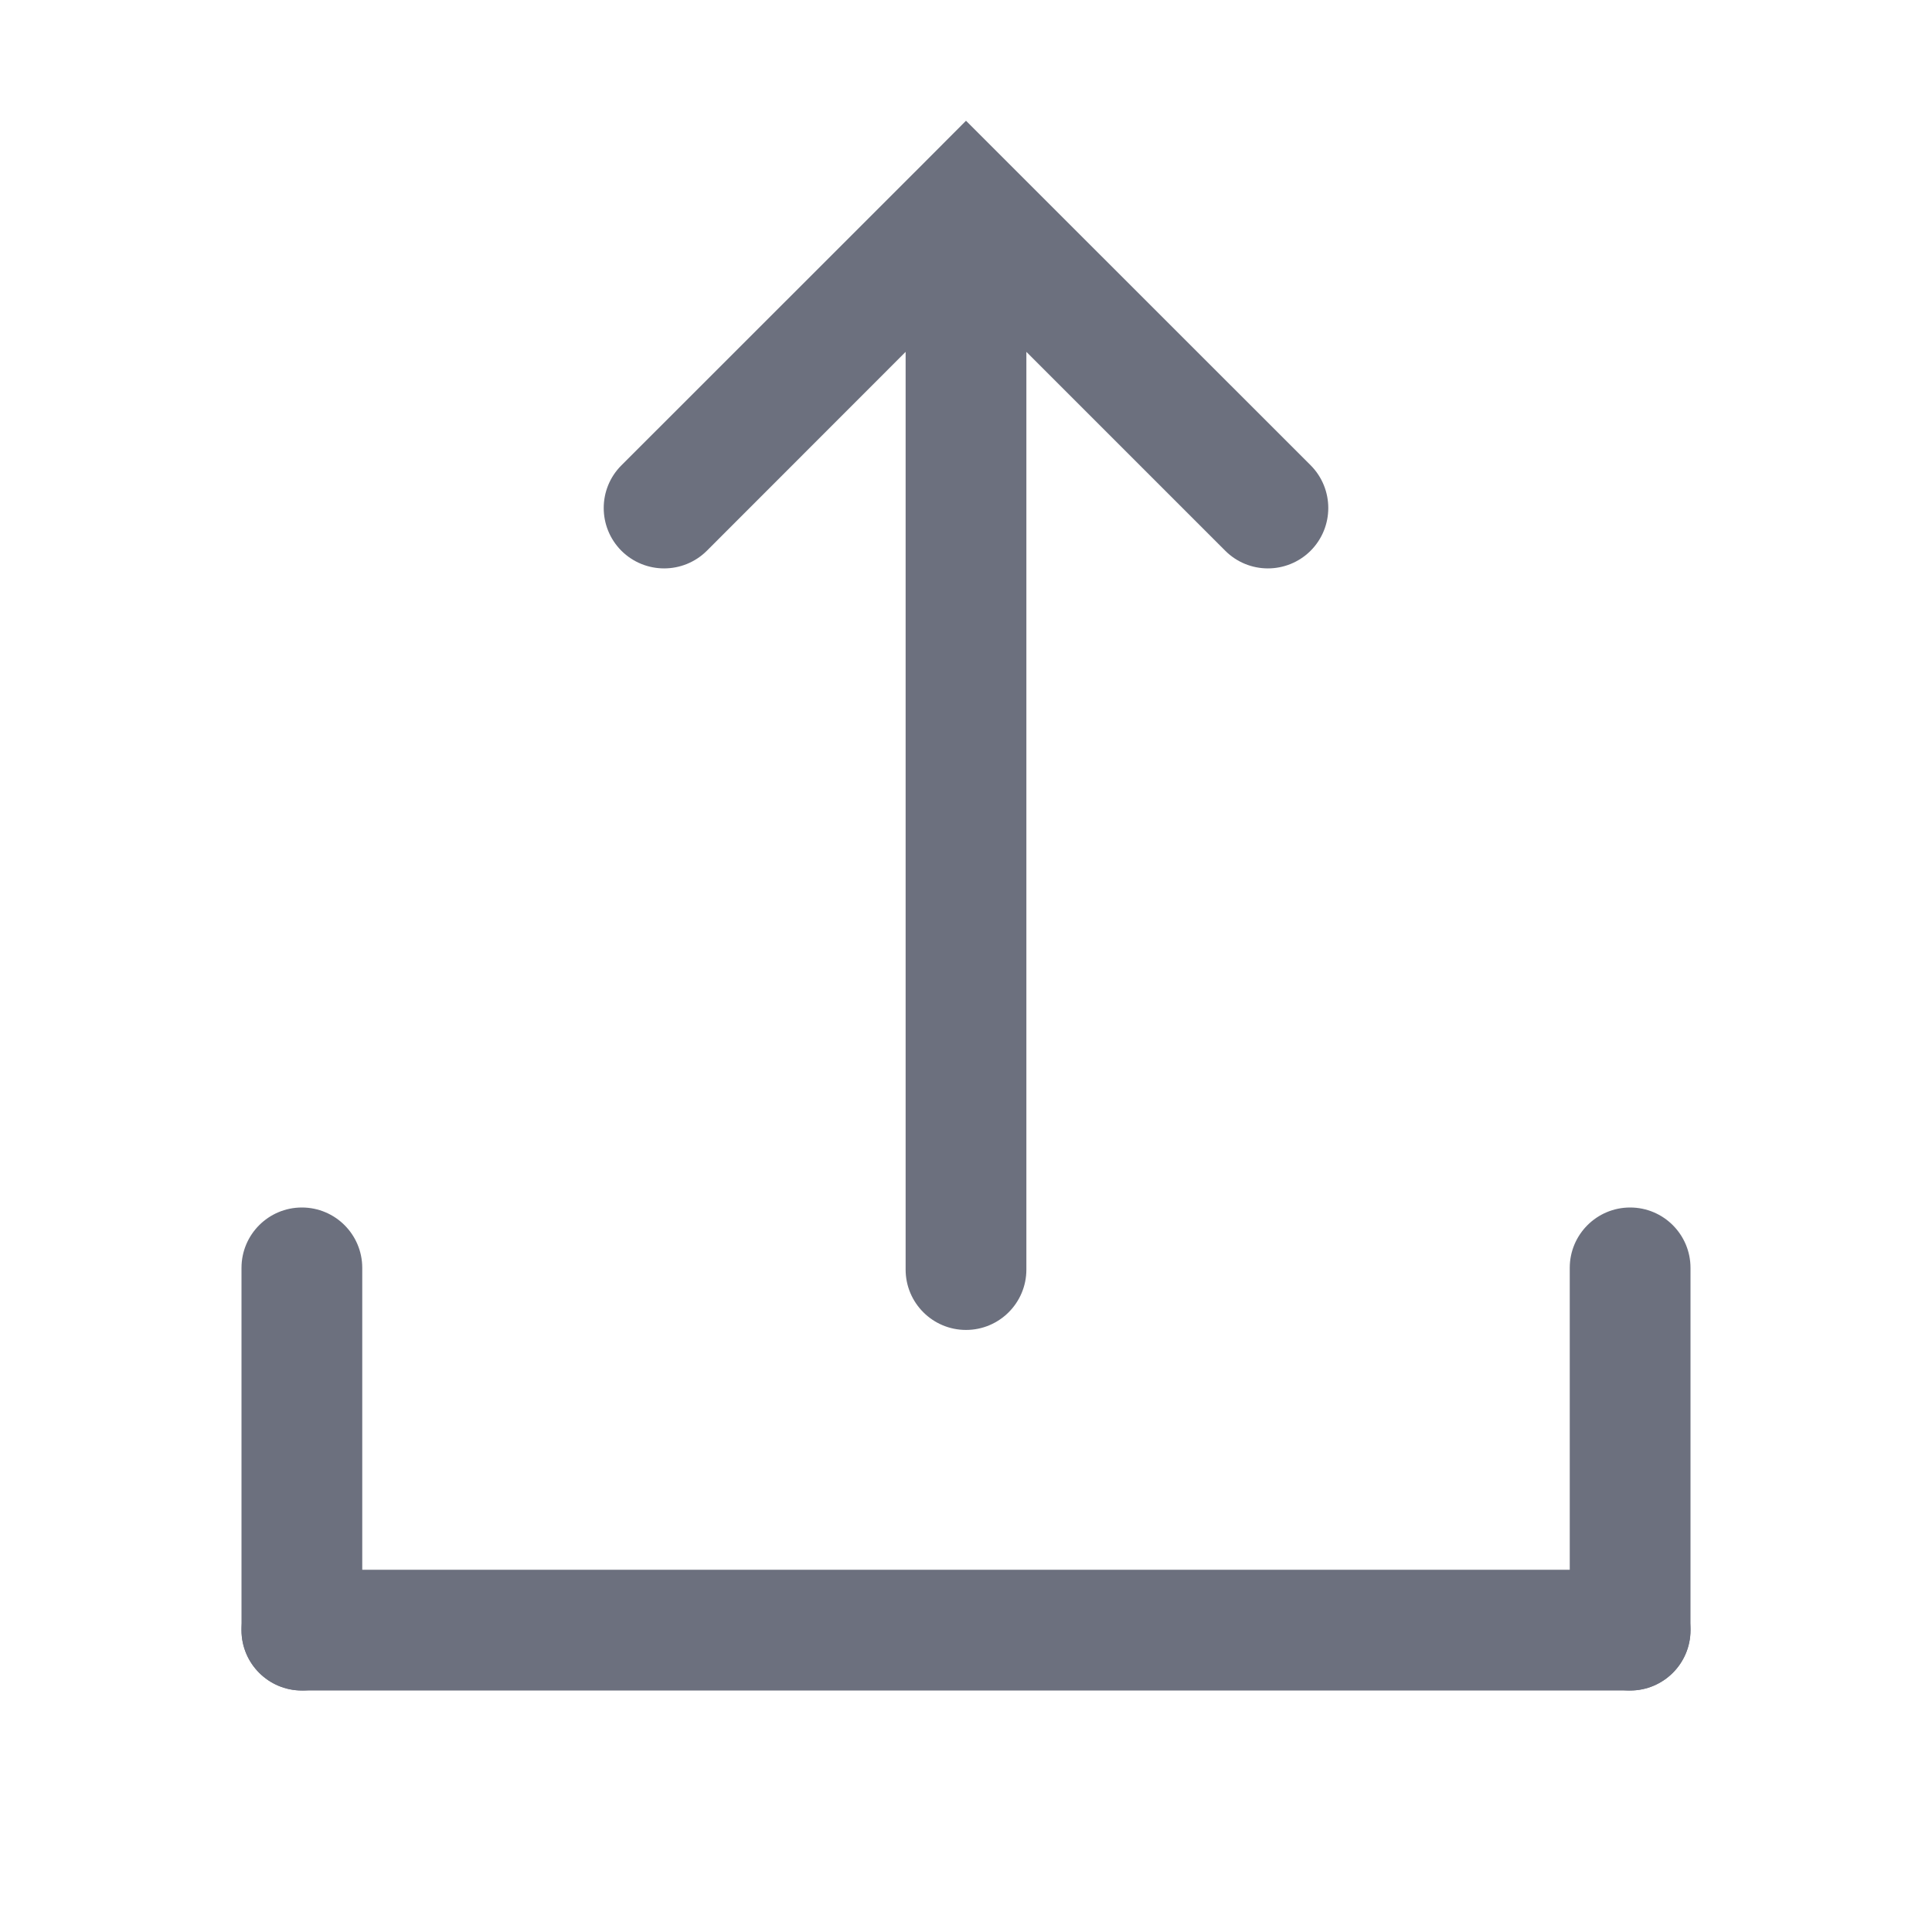
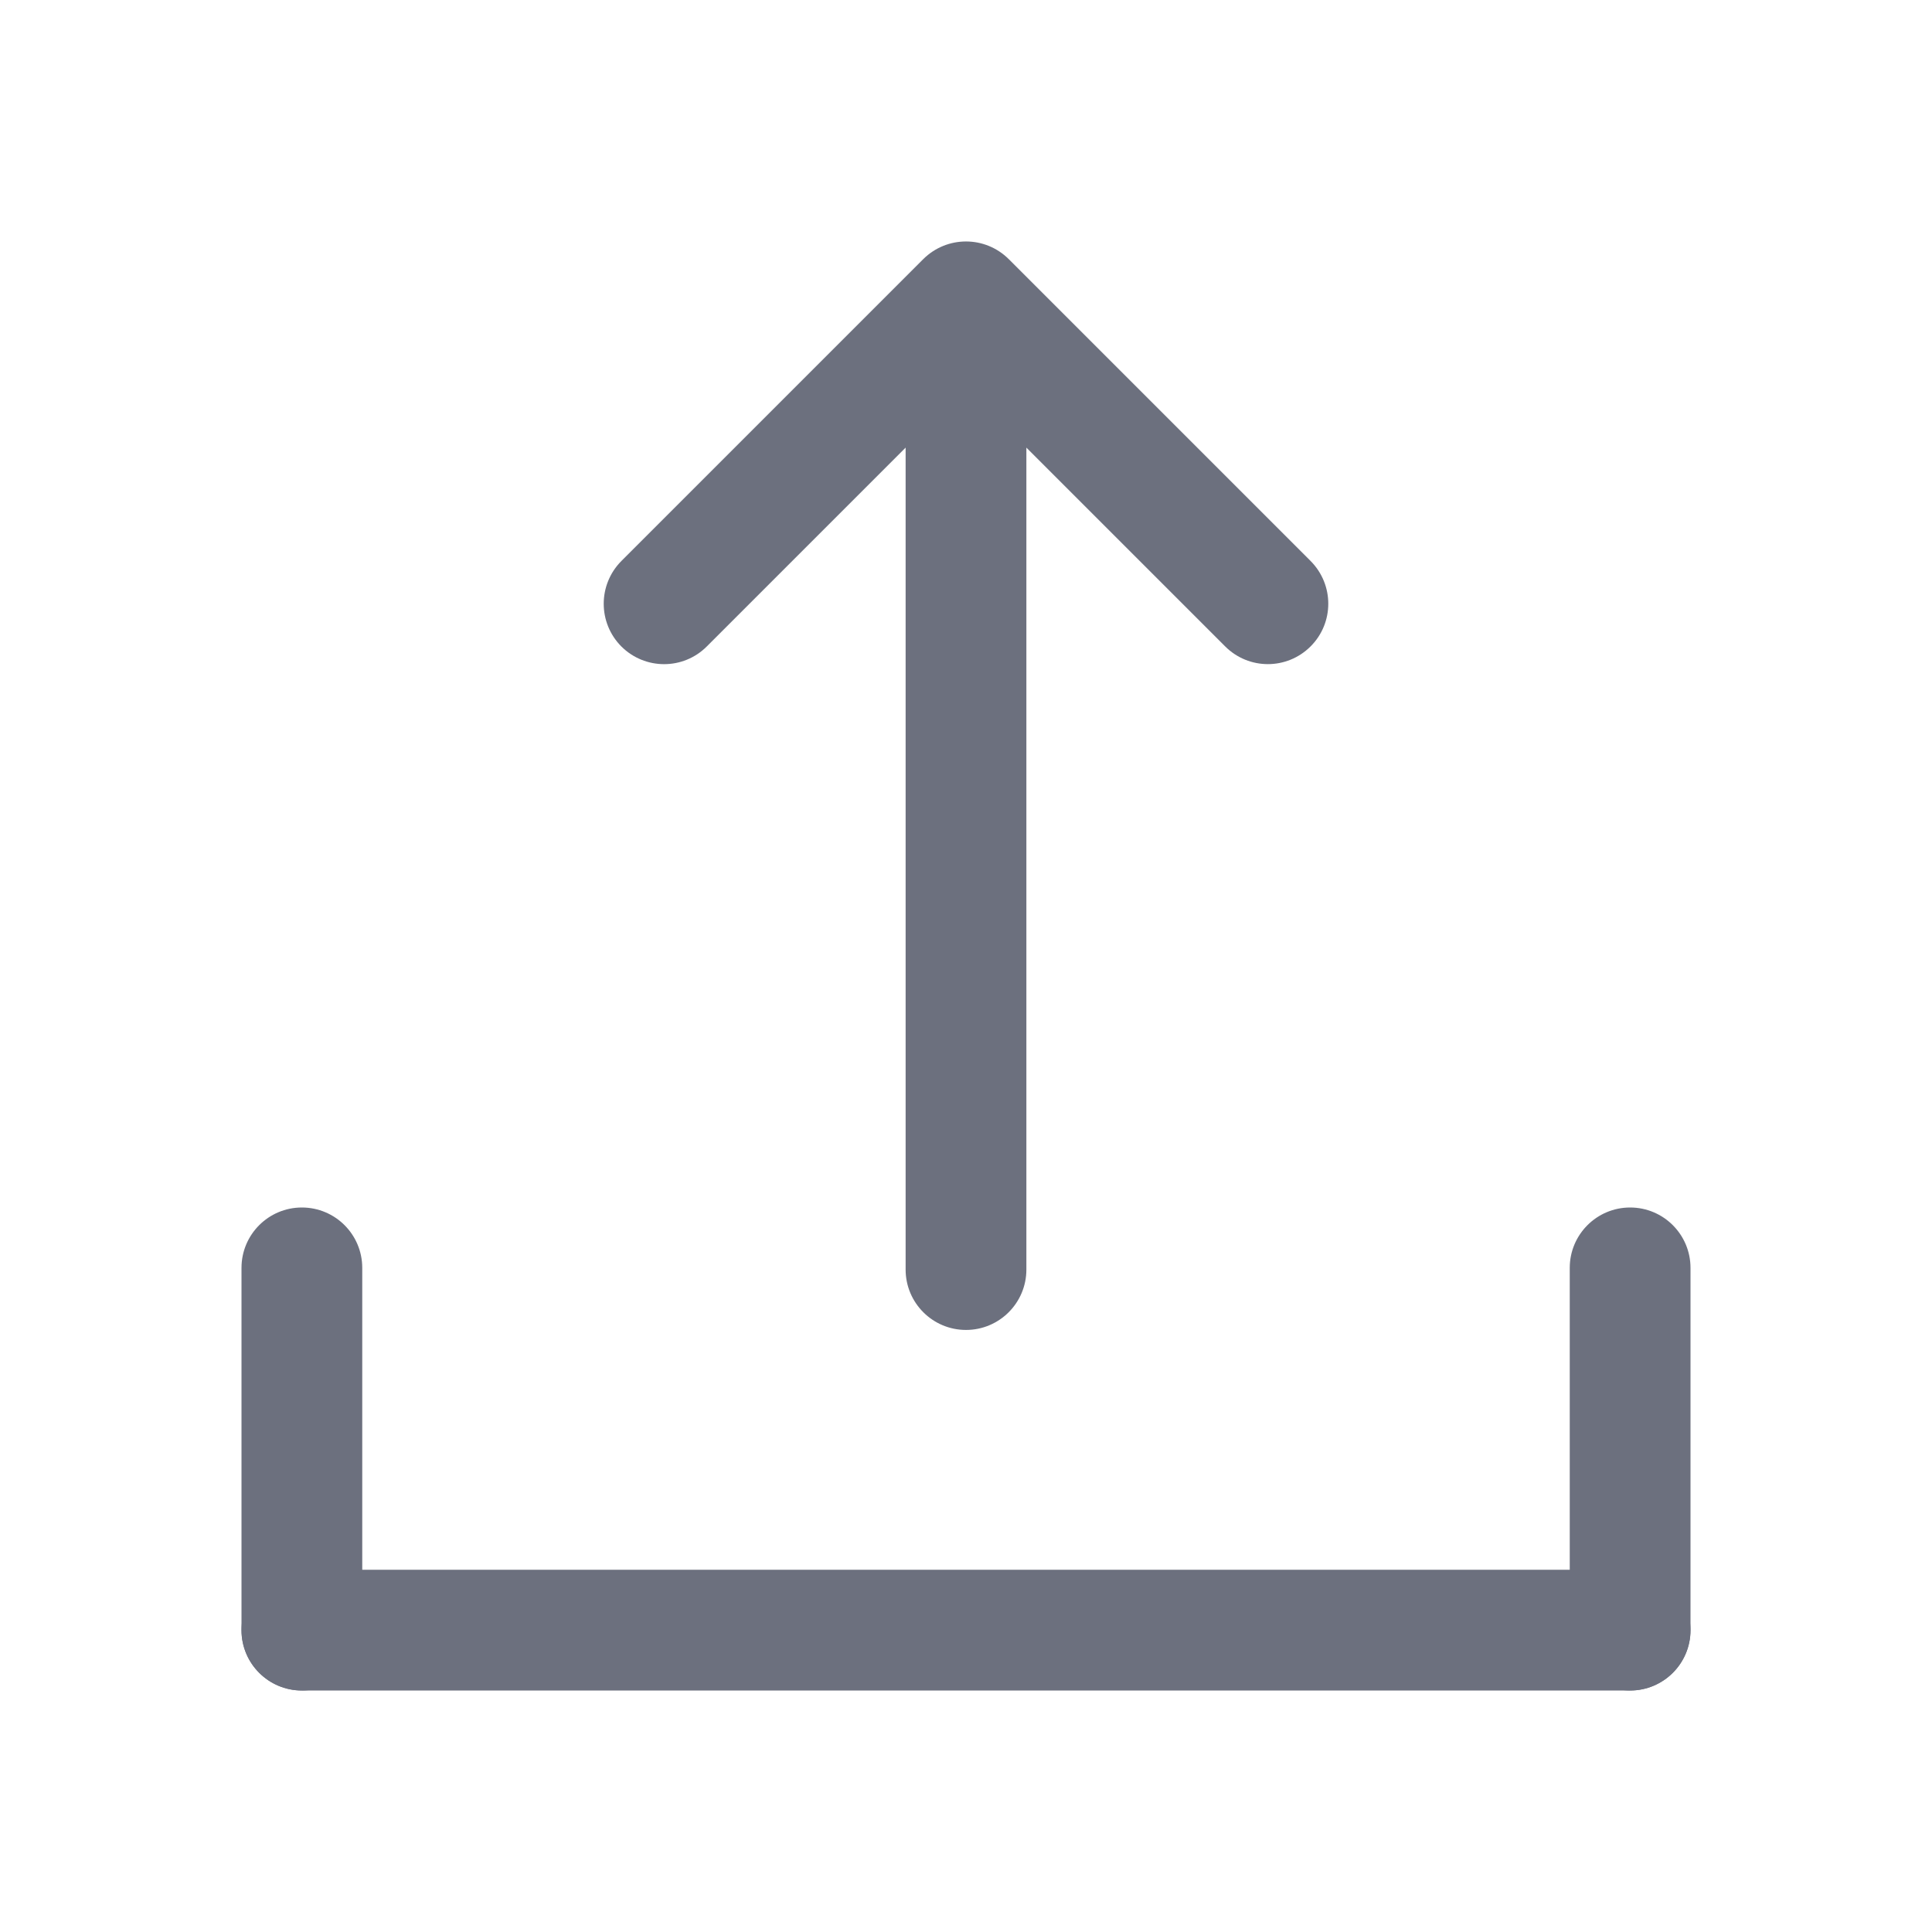
<svg xmlns="http://www.w3.org/2000/svg" width="16" height="16" viewBox="0 0 16 16" fill="none">
-   <path fill-rule="evenodd" clip-rule="evenodd" d="M10.854 3.853C11.049 4.049 11.049 4.365 10.854 4.561C10.658 4.756 10.342 4.756 10.147 4.561L8.5 2.914L8.5 10.514C8.5 10.79 8.276 11.014 8 11.014C7.724 11.014 7.5 10.79 7.5 10.514L7.5 2.914L5.854 4.561C5.658 4.756 5.342 4.756 5.146 4.561C4.951 4.365 4.951 4.049 5.146 3.854L7.647 1.354L8 1L8.354 1.354L10.854 3.853Z" fill="#6C707E" />
+   <path fill-rule="evenodd" clip-rule="evenodd" d="M10.854 4.646C11.049 4.842 11.049 5.158 10.854 5.353C10.658 5.549 10.342 5.549 10.146 5.353L8.5 3.707L8.5 10.514C8.5 10.79 8.276 11.014 8 11.014C7.724 11.014 7.5 10.79 7.5 10.514L7.5 3.707L5.853 5.354C5.658 5.549 5.342 5.549 5.146 5.354C4.951 5.158 4.951 4.842 5.146 4.646L7.646 2.146C7.842 1.951 8.158 1.951 8.354 2.146L10.854 4.646Z" fill="#6C707E" />
  <rect width="12" height="1" rx="0.5" transform="matrix(1 0 0 -1 2 14)" fill="#6C707E" />
  <rect x="2" y="10" width="1" height="4" rx="0.5" fill="#6C707E" />
  <rect x="13" y="10" width="1" height="4" rx="0.5" fill="#6C707E" />
</svg>
